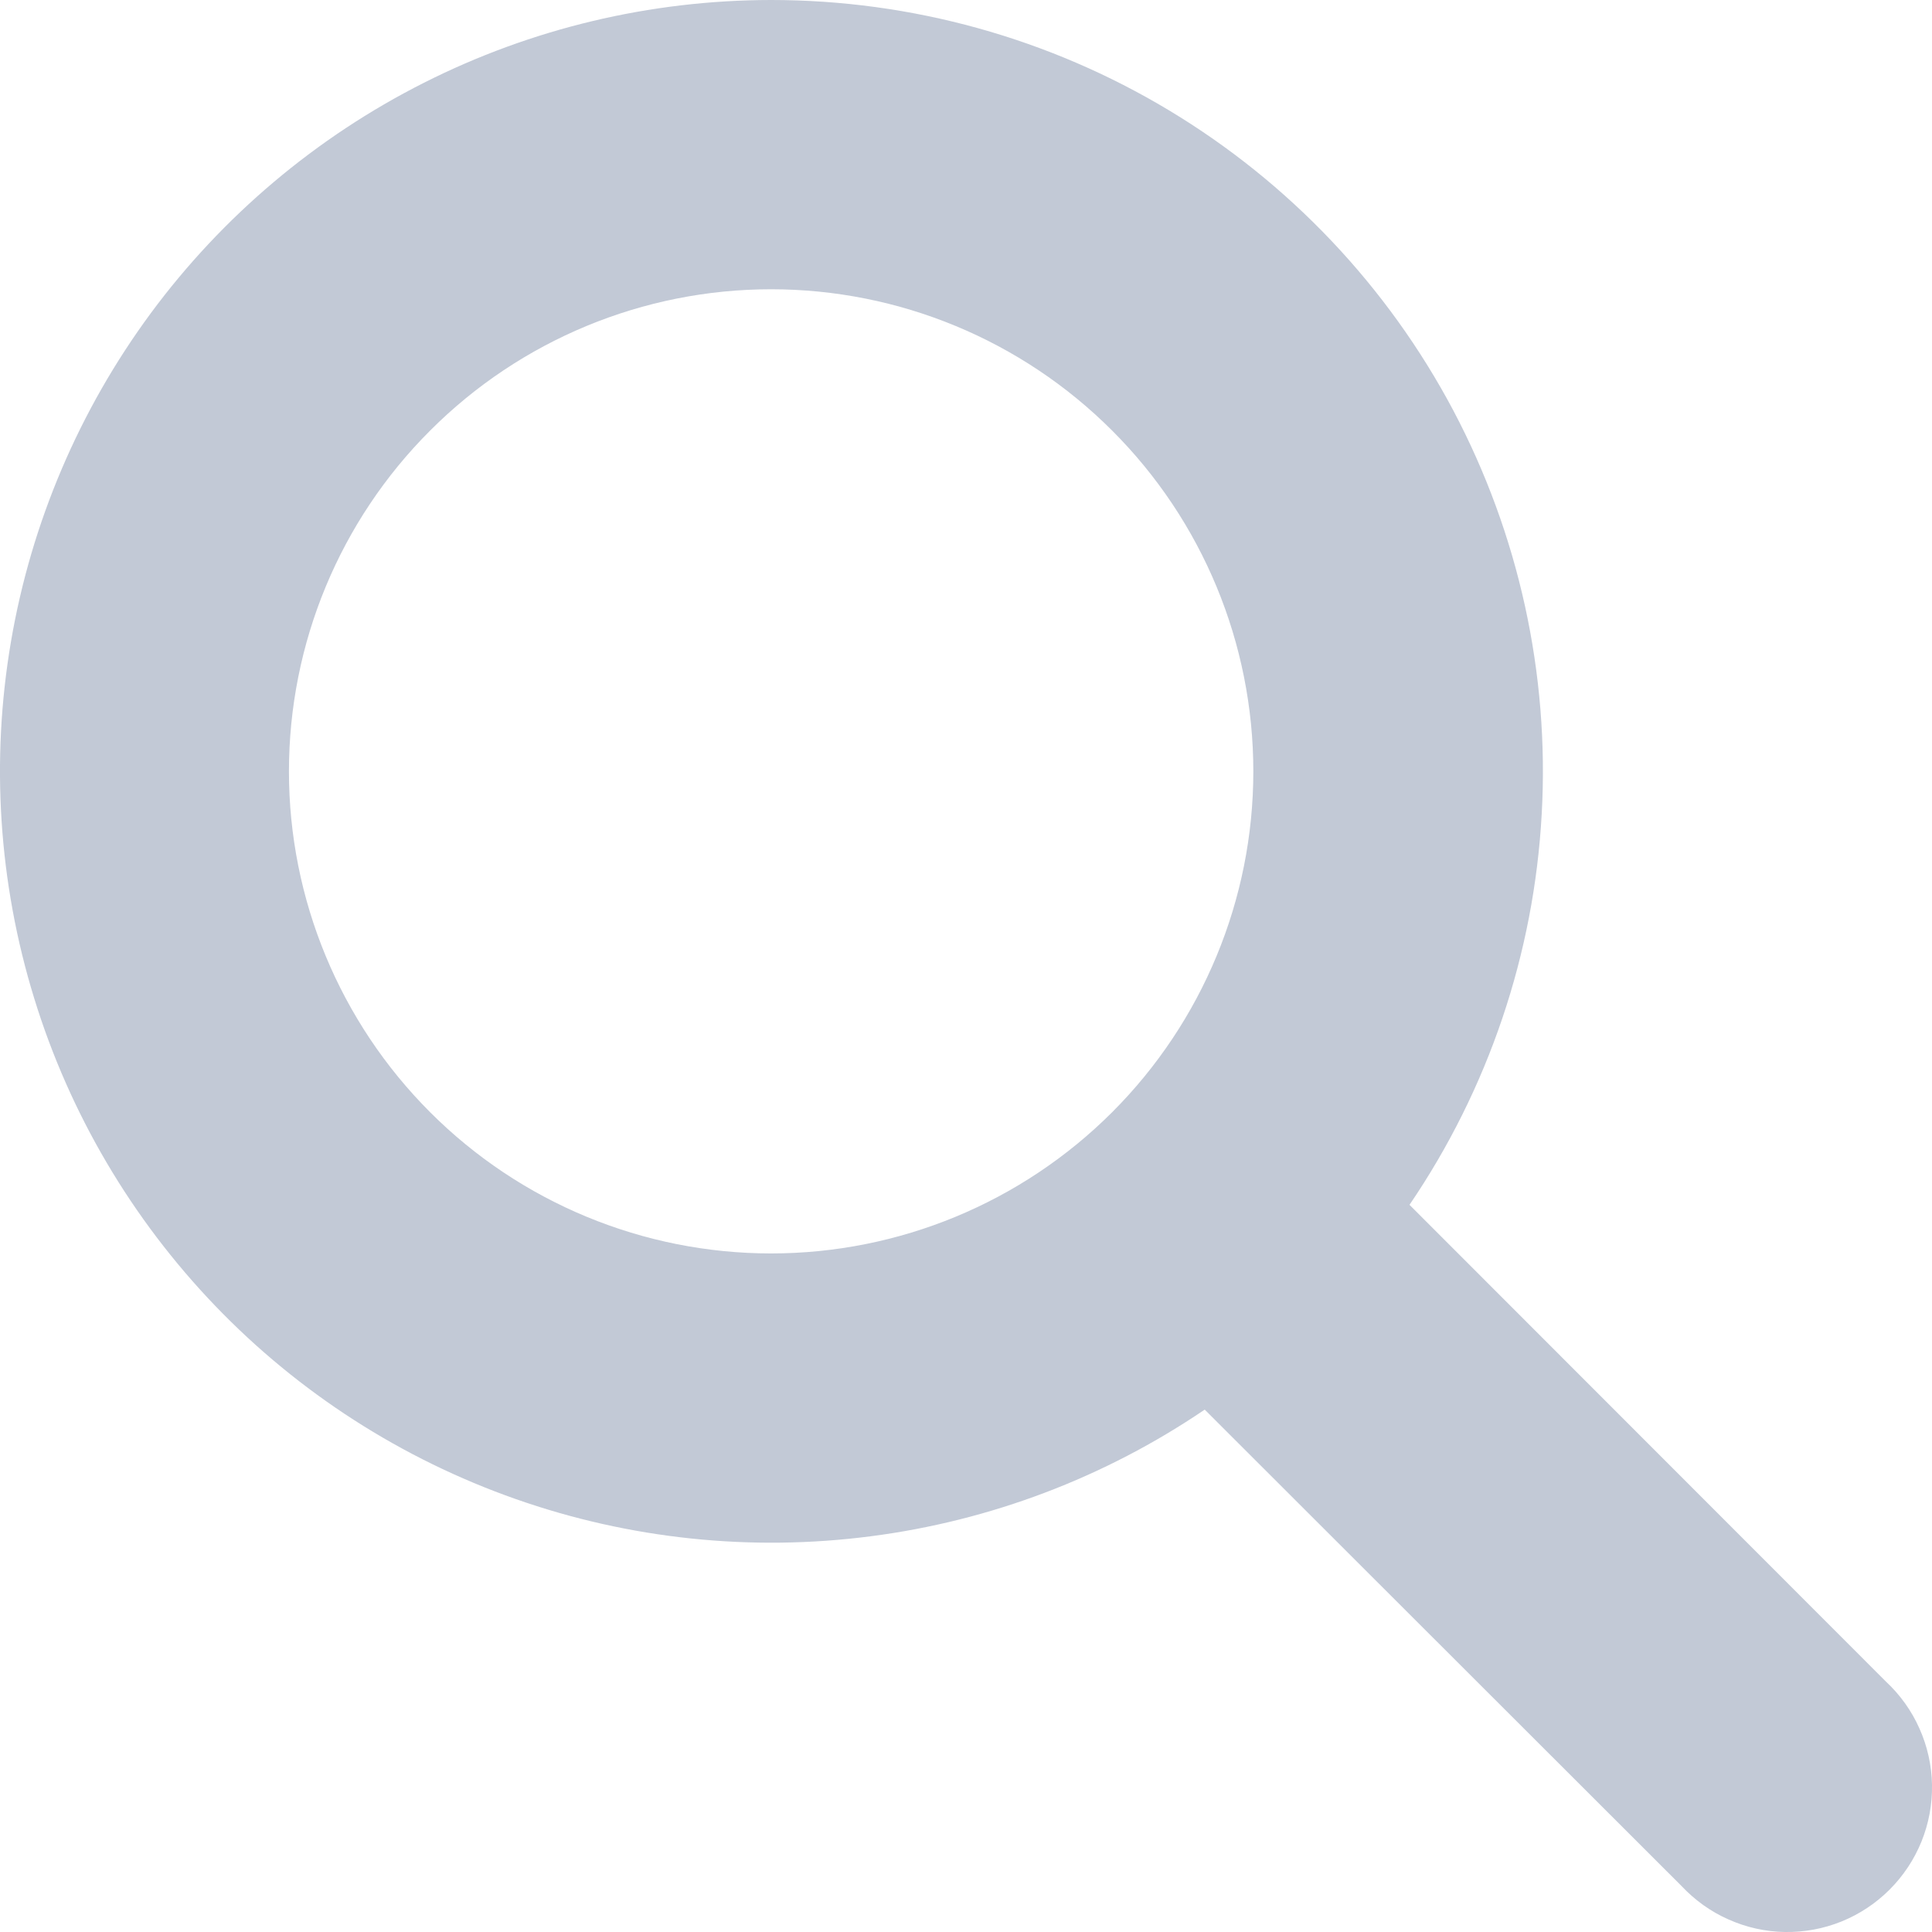
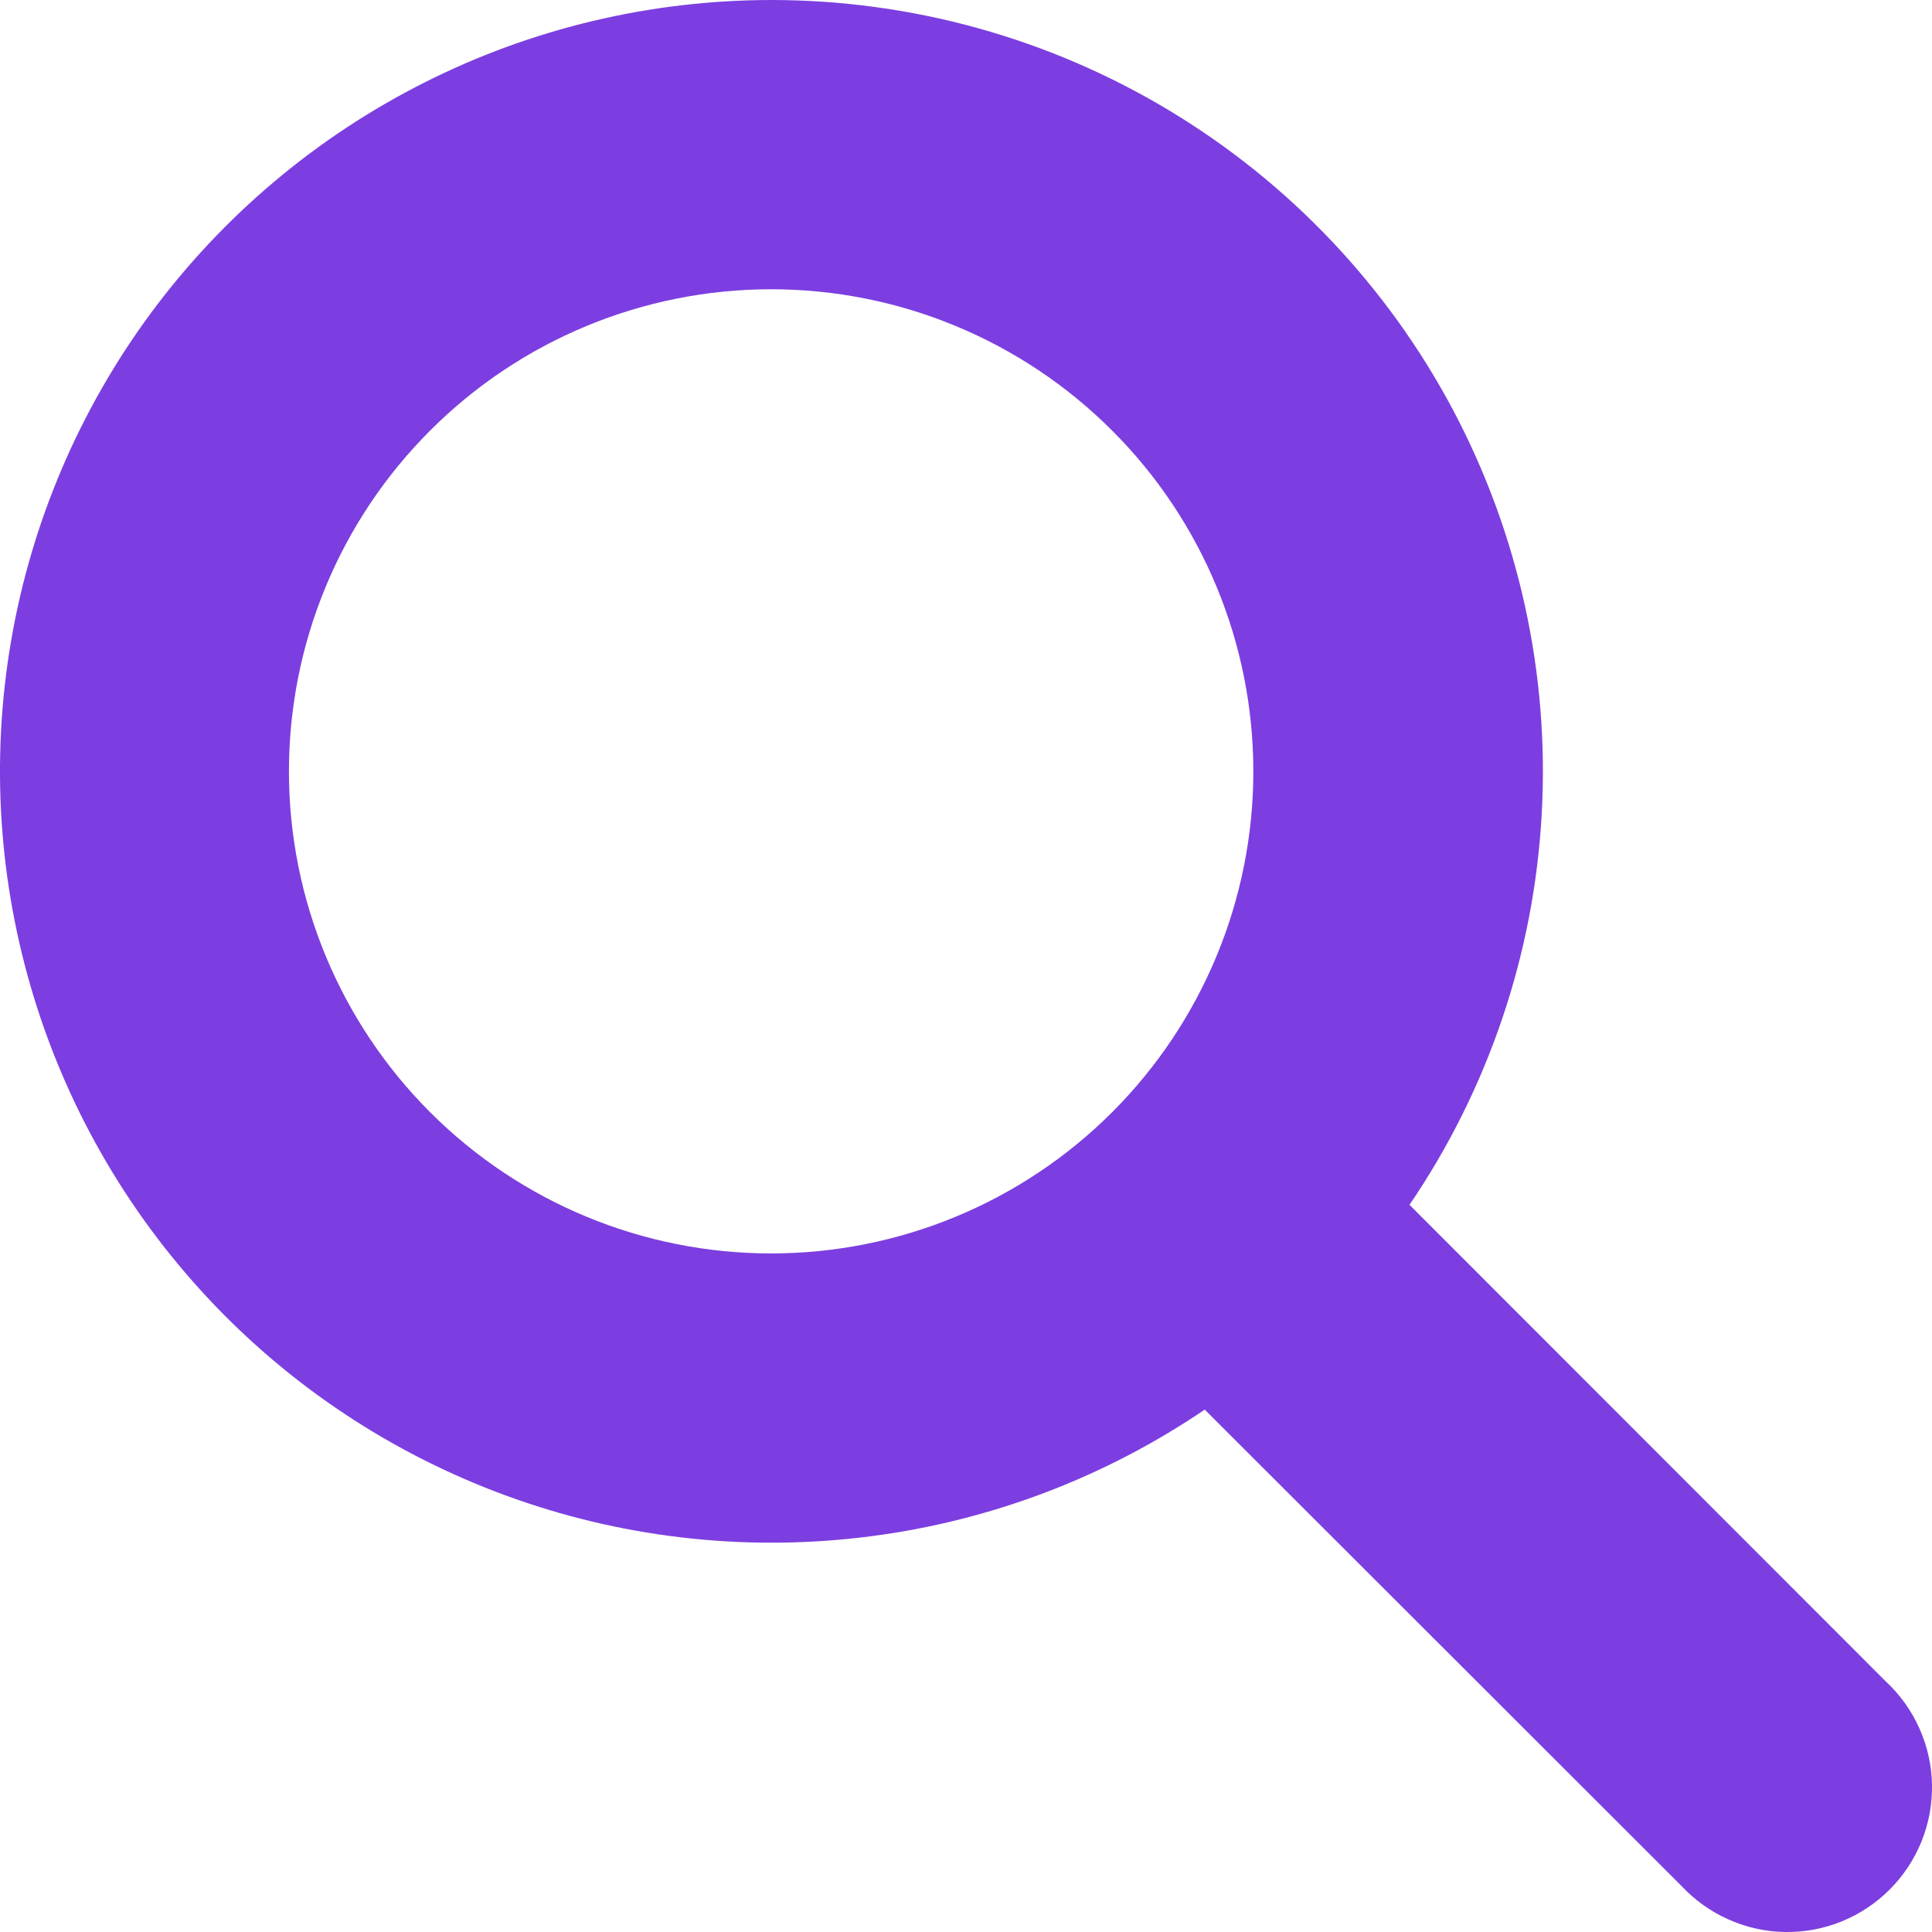
<svg xmlns="http://www.w3.org/2000/svg" width="18" height="18" viewBox="0 0 18 18" fill="none">
  <defs>
    <linearGradient id="grad1" x1="0%" y1="0%" x2="100%" y2="100%" gradientTransform="rotate(135)">
-       <stop offset="0%" style="stop-color:hsl(220, 20%, 80%); stop-opacity:1" />
-       <stop offset="100%" style="stop-color:hsl(220, 20%, 80%); stop-opacity:1" />
+       <stop offset="0%" style="stop-color:hsl(263, 72%, 56%); stop-opacity:1" />
+       <stop offset="100%" style="stop-color:hsl(263, 72%, 56%); stop-opacity:1" />
    </linearGradient>
  </defs>
  <path id="pesquisar" d="M7.184 4.73152e-07C6.06 0.001 4.951 0.265 3.948 0.772C2.944 1.279 2.073 2.014 1.405 2.918C0.737 3.823 0.291 4.871 0.102 5.979C-0.087 7.087 -0.013 8.224 0.318 9.299C0.648 10.373 1.226 11.355 2.005 12.166C2.784 12.977 3.743 13.593 4.804 13.966C5.864 14.339 6.998 14.458 8.113 14.313C9.228 14.169 10.293 13.765 11.224 13.133L15.666 17.571C15.79 17.703 15.938 17.81 16.104 17.883C16.269 17.957 16.448 17.997 16.628 18C16.809 18.003 16.989 17.97 17.157 17.902C17.325 17.834 17.477 17.733 17.605 17.605C17.733 17.477 17.834 17.325 17.902 17.157C17.97 16.989 18.003 16.81 18 16.629C17.997 16.448 17.957 16.269 17.883 16.104C17.81 15.939 17.703 15.79 17.571 15.667L13.132 11.225C13.867 10.145 14.293 8.885 14.364 7.58C14.436 6.276 14.15 4.977 13.539 3.822C12.927 2.668 12.012 1.702 10.893 1.029C9.773 0.355 8.491 -0 7.184 4.73152e-07ZM2.692 7.187C2.692 5.995 3.165 4.853 4.008 4.011C4.85 3.168 5.993 2.695 7.184 2.695C8.376 2.695 9.518 3.168 10.361 4.011C11.204 4.853 11.677 5.995 11.677 7.187C11.677 8.378 11.204 9.52 10.361 10.363C9.518 11.205 8.376 11.678 7.184 11.678C5.993 11.678 4.85 11.205 4.008 10.363C3.165 9.52 2.692 8.378 2.692 7.187Z" fill="url(#grad1)" />
</svg>
